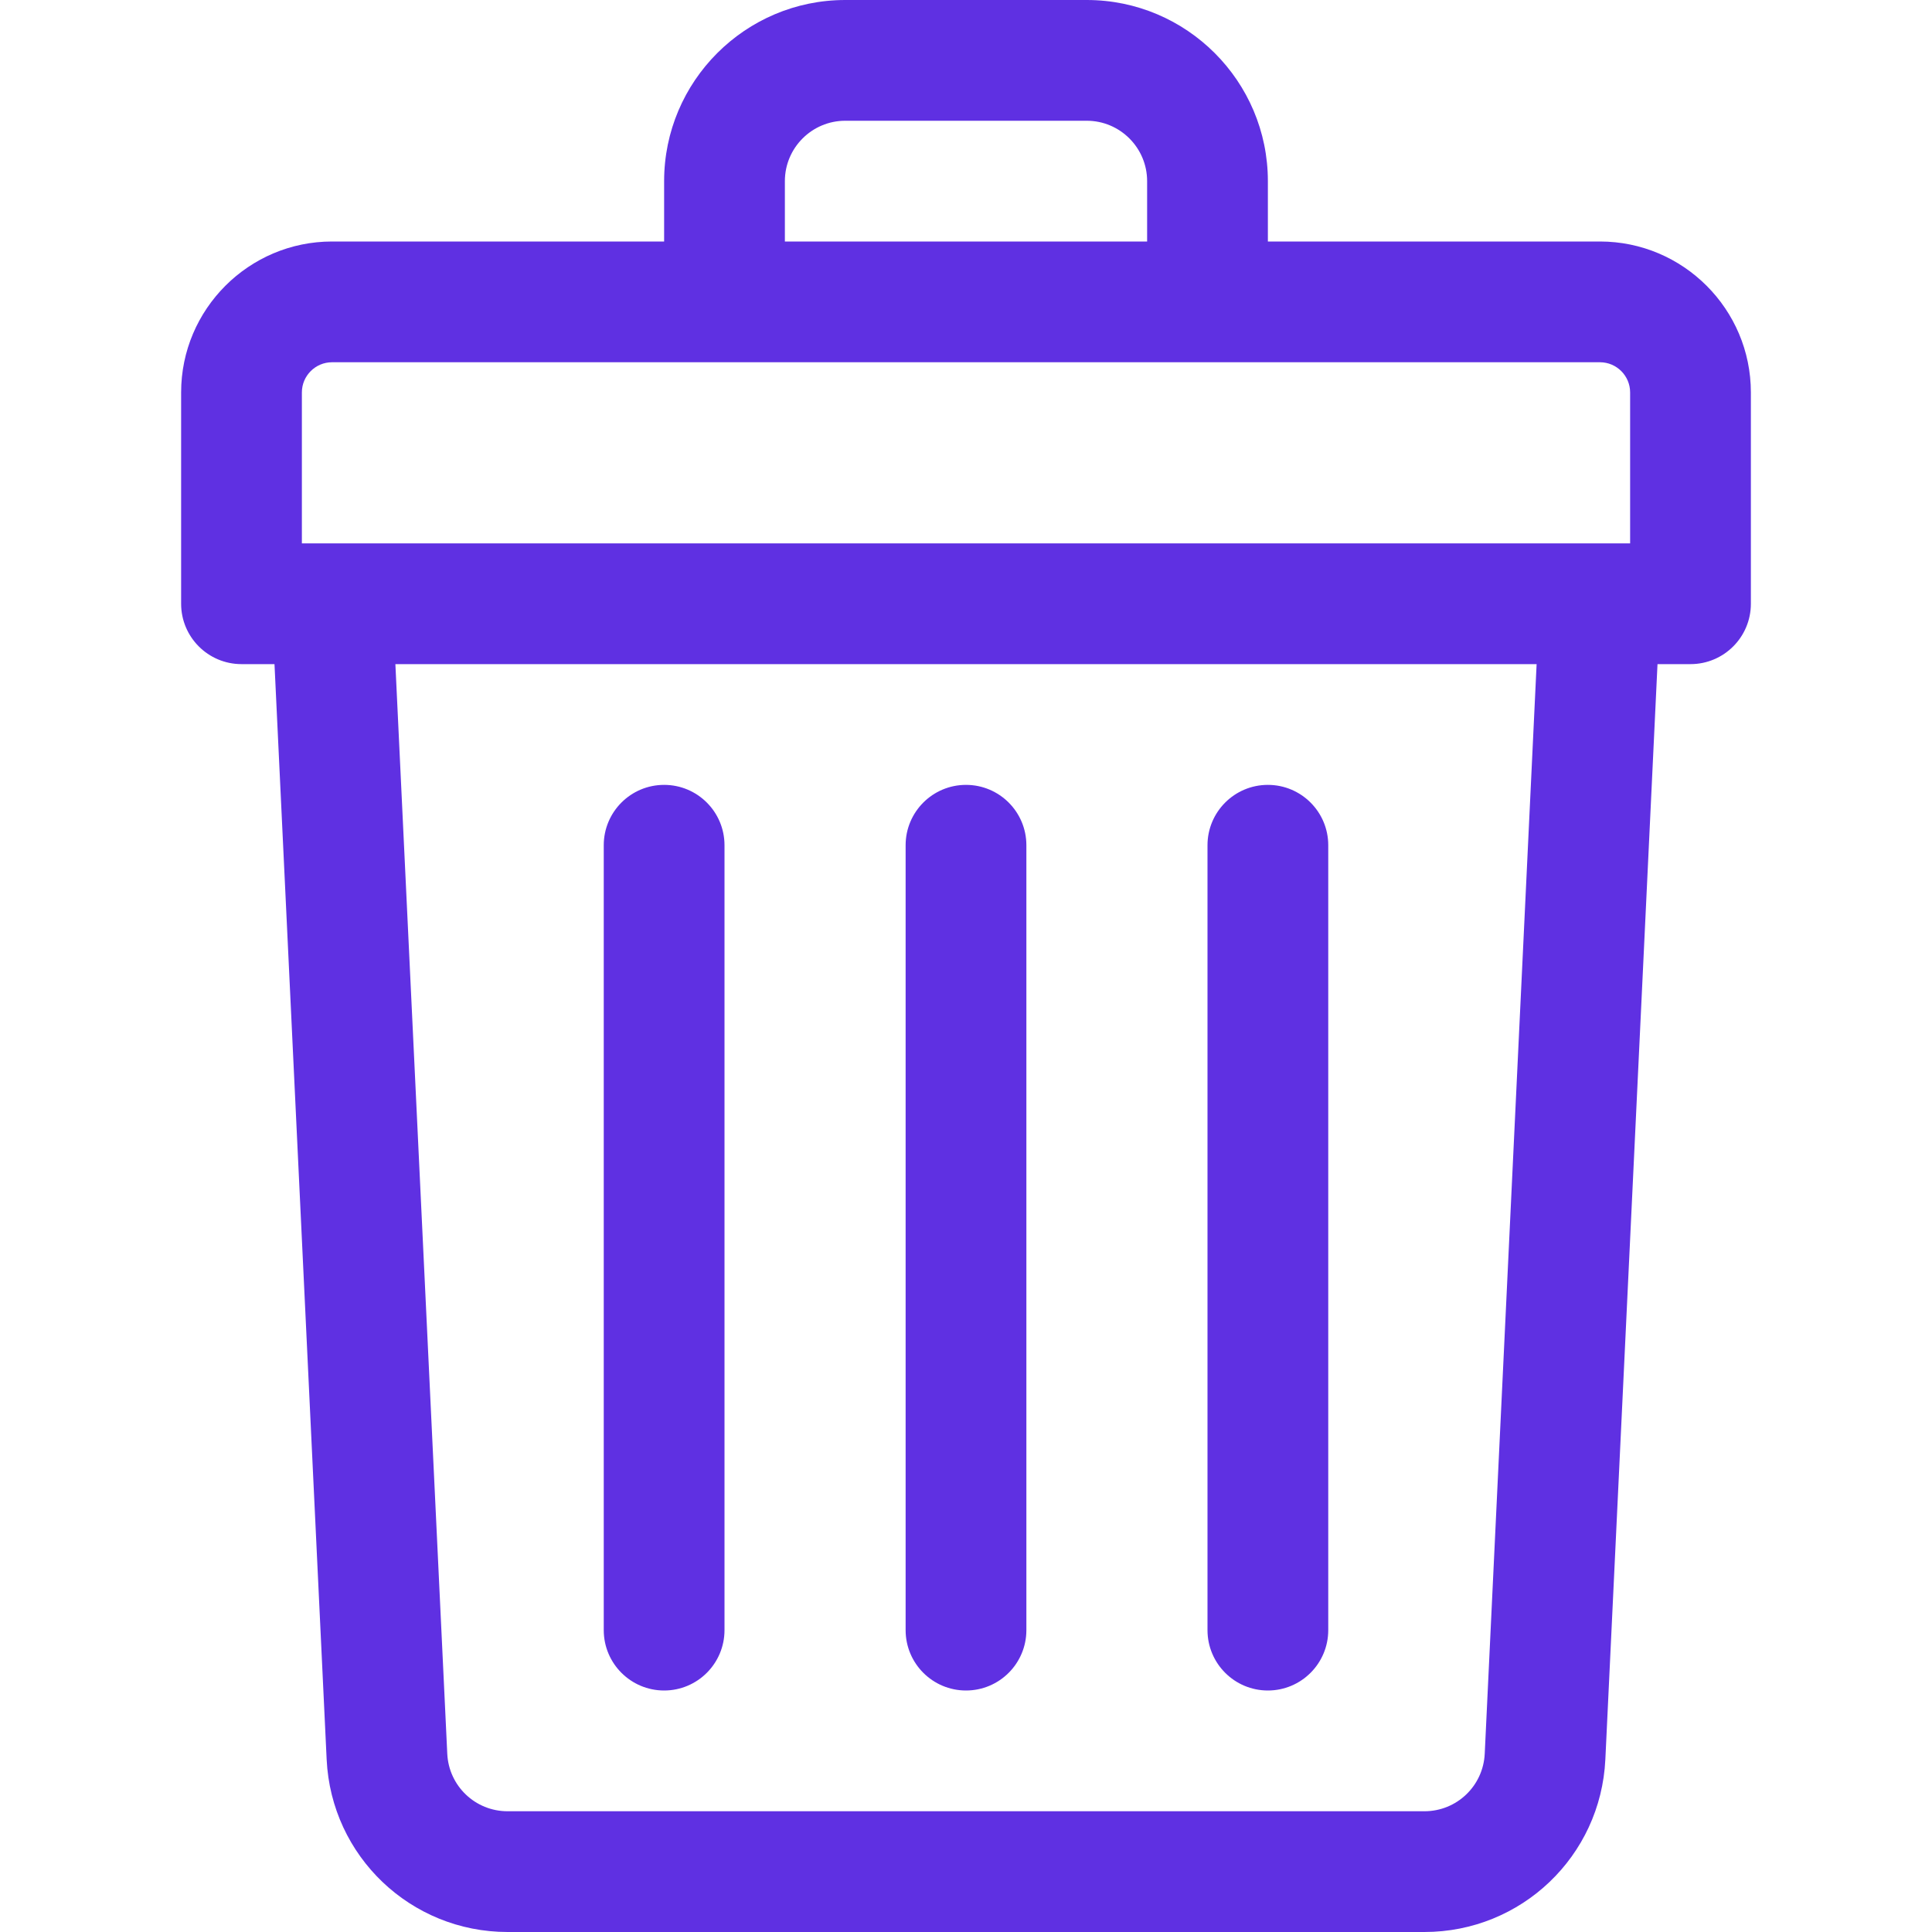
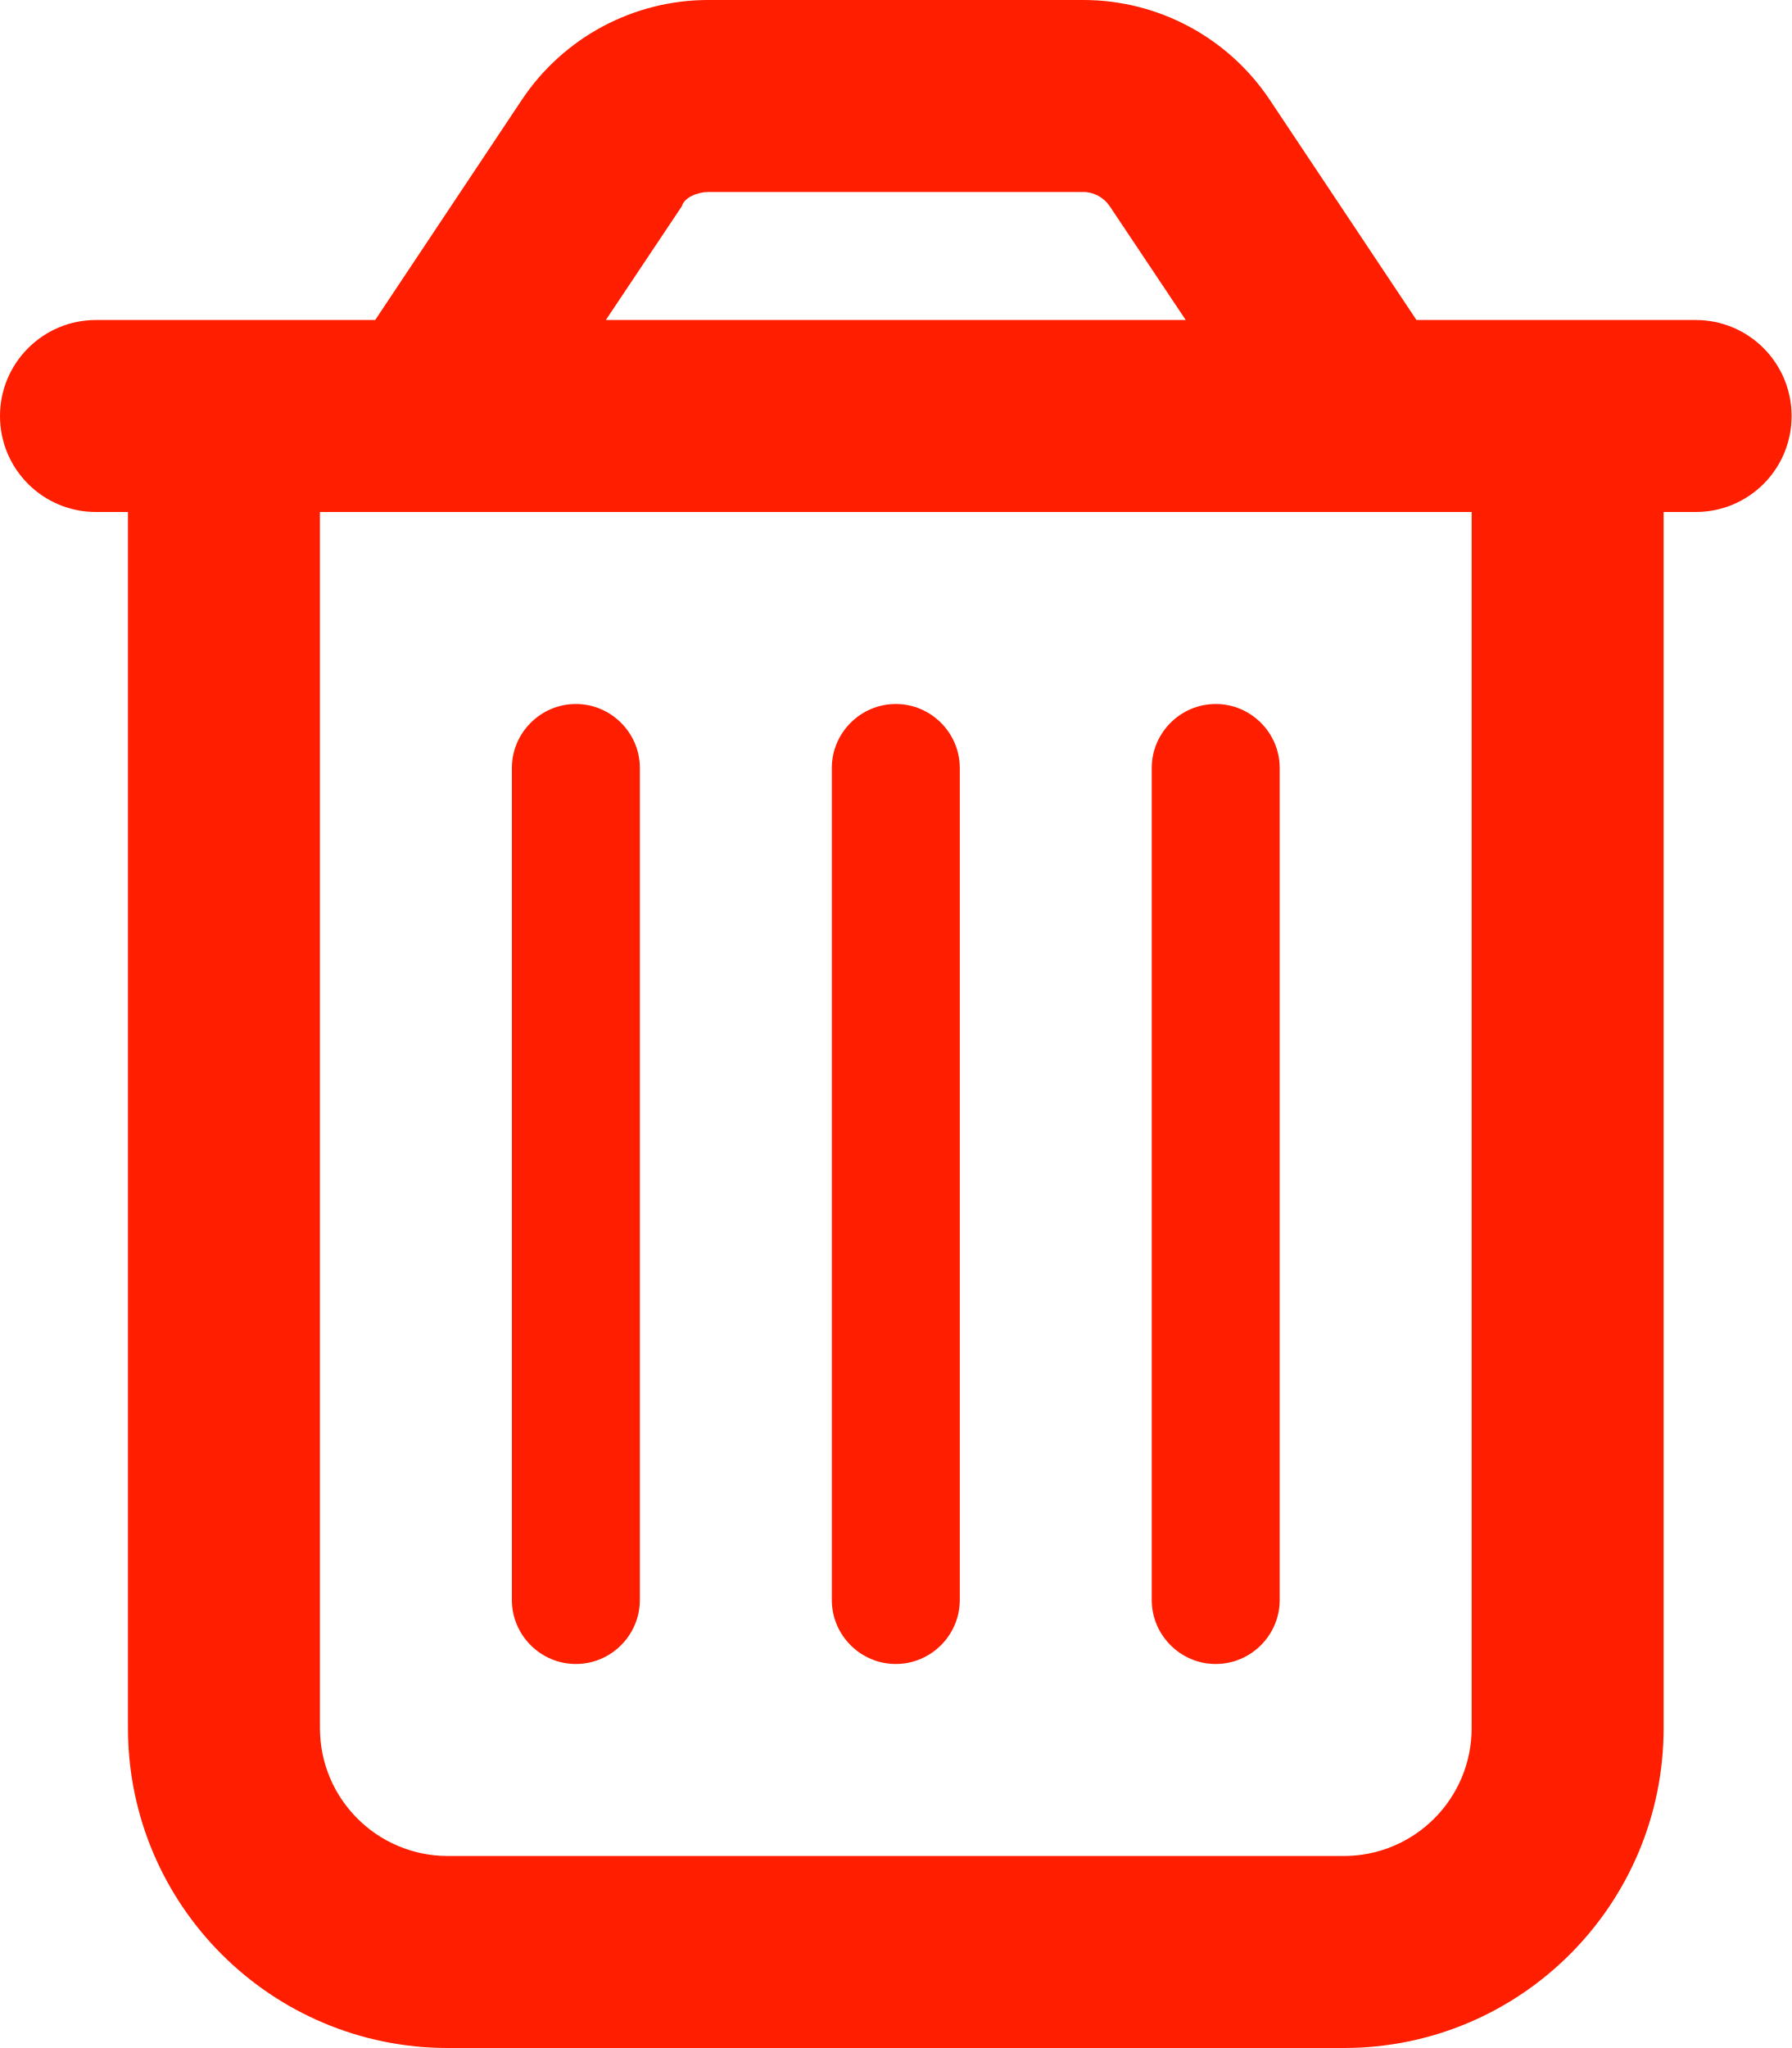
- <svg xmlns="http://www.w3.org/2000/svg" viewBox="0 0 512 512" id="vector">
-   <path id="path_1" d="M 424 64 L 336 64 L 336 48 C 336 21.533 314.467 0 288 0 L 224 0 C 197.533 0 176 21.533 176 48 L 176 64 L 88 64 C 65.944 64 48 81.944 48 104 L 48 160 C 48 168.836 55.164 176 64 176 L 72.744 176 L 86.567 466.283 C 87.788 491.919 108.848 512 134.512 512 L 377.488 512 C 403.153 512 424.213 491.919 425.433 466.283 L 439.256 176 L 448 176 C 456.836 176 464 168.836 464 160 L 464 104 C 464 81.944 446.056 64 424 64 Z M 208 48 C 208 39.178 215.178 32 224 32 L 288 32 C 296.822 32 304 39.178 304 48 L 304 64 L 208 64 Z M 80 104 C 80 99.589 83.589 96 88 96 L 424 96 C 428.411 96 432 99.589 432 104 L 432 144 L 80 144 Z M 393.469 464.761 C 393.062 473.306 386.042 480 377.488 480 L 134.512 480 C 125.957 480 118.937 473.306 118.531 464.761 L 104.78 176 L 407.22 176 Z" fill="#5f30e2" stroke-width="1" />
-   <path id="path_2" d="M 256 448 C 264.836 448 272 440.836 272 432 L 272 224 C 272 215.164 264.836 208 256 208 C 247.164 208 240 215.164 240 224 L 240 432 C 240 440.836 247.163 448 256 448 Z M 336 448 C 344.836 448 352 440.836 352 432 L 352 224 C 352 215.164 344.836 208 336 208 C 327.164 208 320 215.164 320 224 L 320 432 C 320 440.836 327.163 448 336 448 Z M 176 448 C 184.836 448 192 440.836 192 432 L 192 224 C 192 215.164 184.836 208 176 208 C 167.164 208 160 215.164 160 224 L 160 432 C 160 440.836 167.163 448 176 448 Z" fill="#5f30e2" stroke-width="1" />
+ <svg xmlns="http://www.w3.org/2000/svg" viewBox="0 0 448 512">
+   <path d="M160 400C160 408.8 152.8 416 144 416C135.2 416 128 408.8 128 400V192C128 183.2 135.2 176 144 176C152.8 176 160 183.2 160 192V400zM240 400C240 408.8 232.8 416 224 416C215.2 416 208 408.8 208 400V192C208 183.2 215.2 176 224 176C232.8 176 240 183.2 240 192V400zM320 400C320 408.8 312.8 416 304 416C295.2 416 288 408.8 288 400V192C288 183.2 295.2 176 304 176C312.8 176 320 183.2 320 192V400zM317.5 24.94L354.2 80H424C437.3 80 448 90.75 448 104C448 117.3 437.3 128 424 128H416V432C416 476.2 380.2 512 336 512H112C67.82 512 32 476.2 32 432V128H24C10.75 128 0 117.3 0 104C0 90.75 10.75 80 24 80H93.82L130.5 24.94C140.9 9.357 158.4 0 177.1 0H270.9C289.6 0 307.1 9.358 317.5 24.94H317.5zM151.5 80H296.5L277.5 51.56C276 49.34 273.5 48 270.9 48H177.1C174.5 48 171.1 49.34 170.5 51.56L151.5 80zM80 432C80 449.7 94.33 464 112 464H336C353.7 464 368 449.7 368 432V128H80V432z" fill="#FF1E00" />
</svg>
